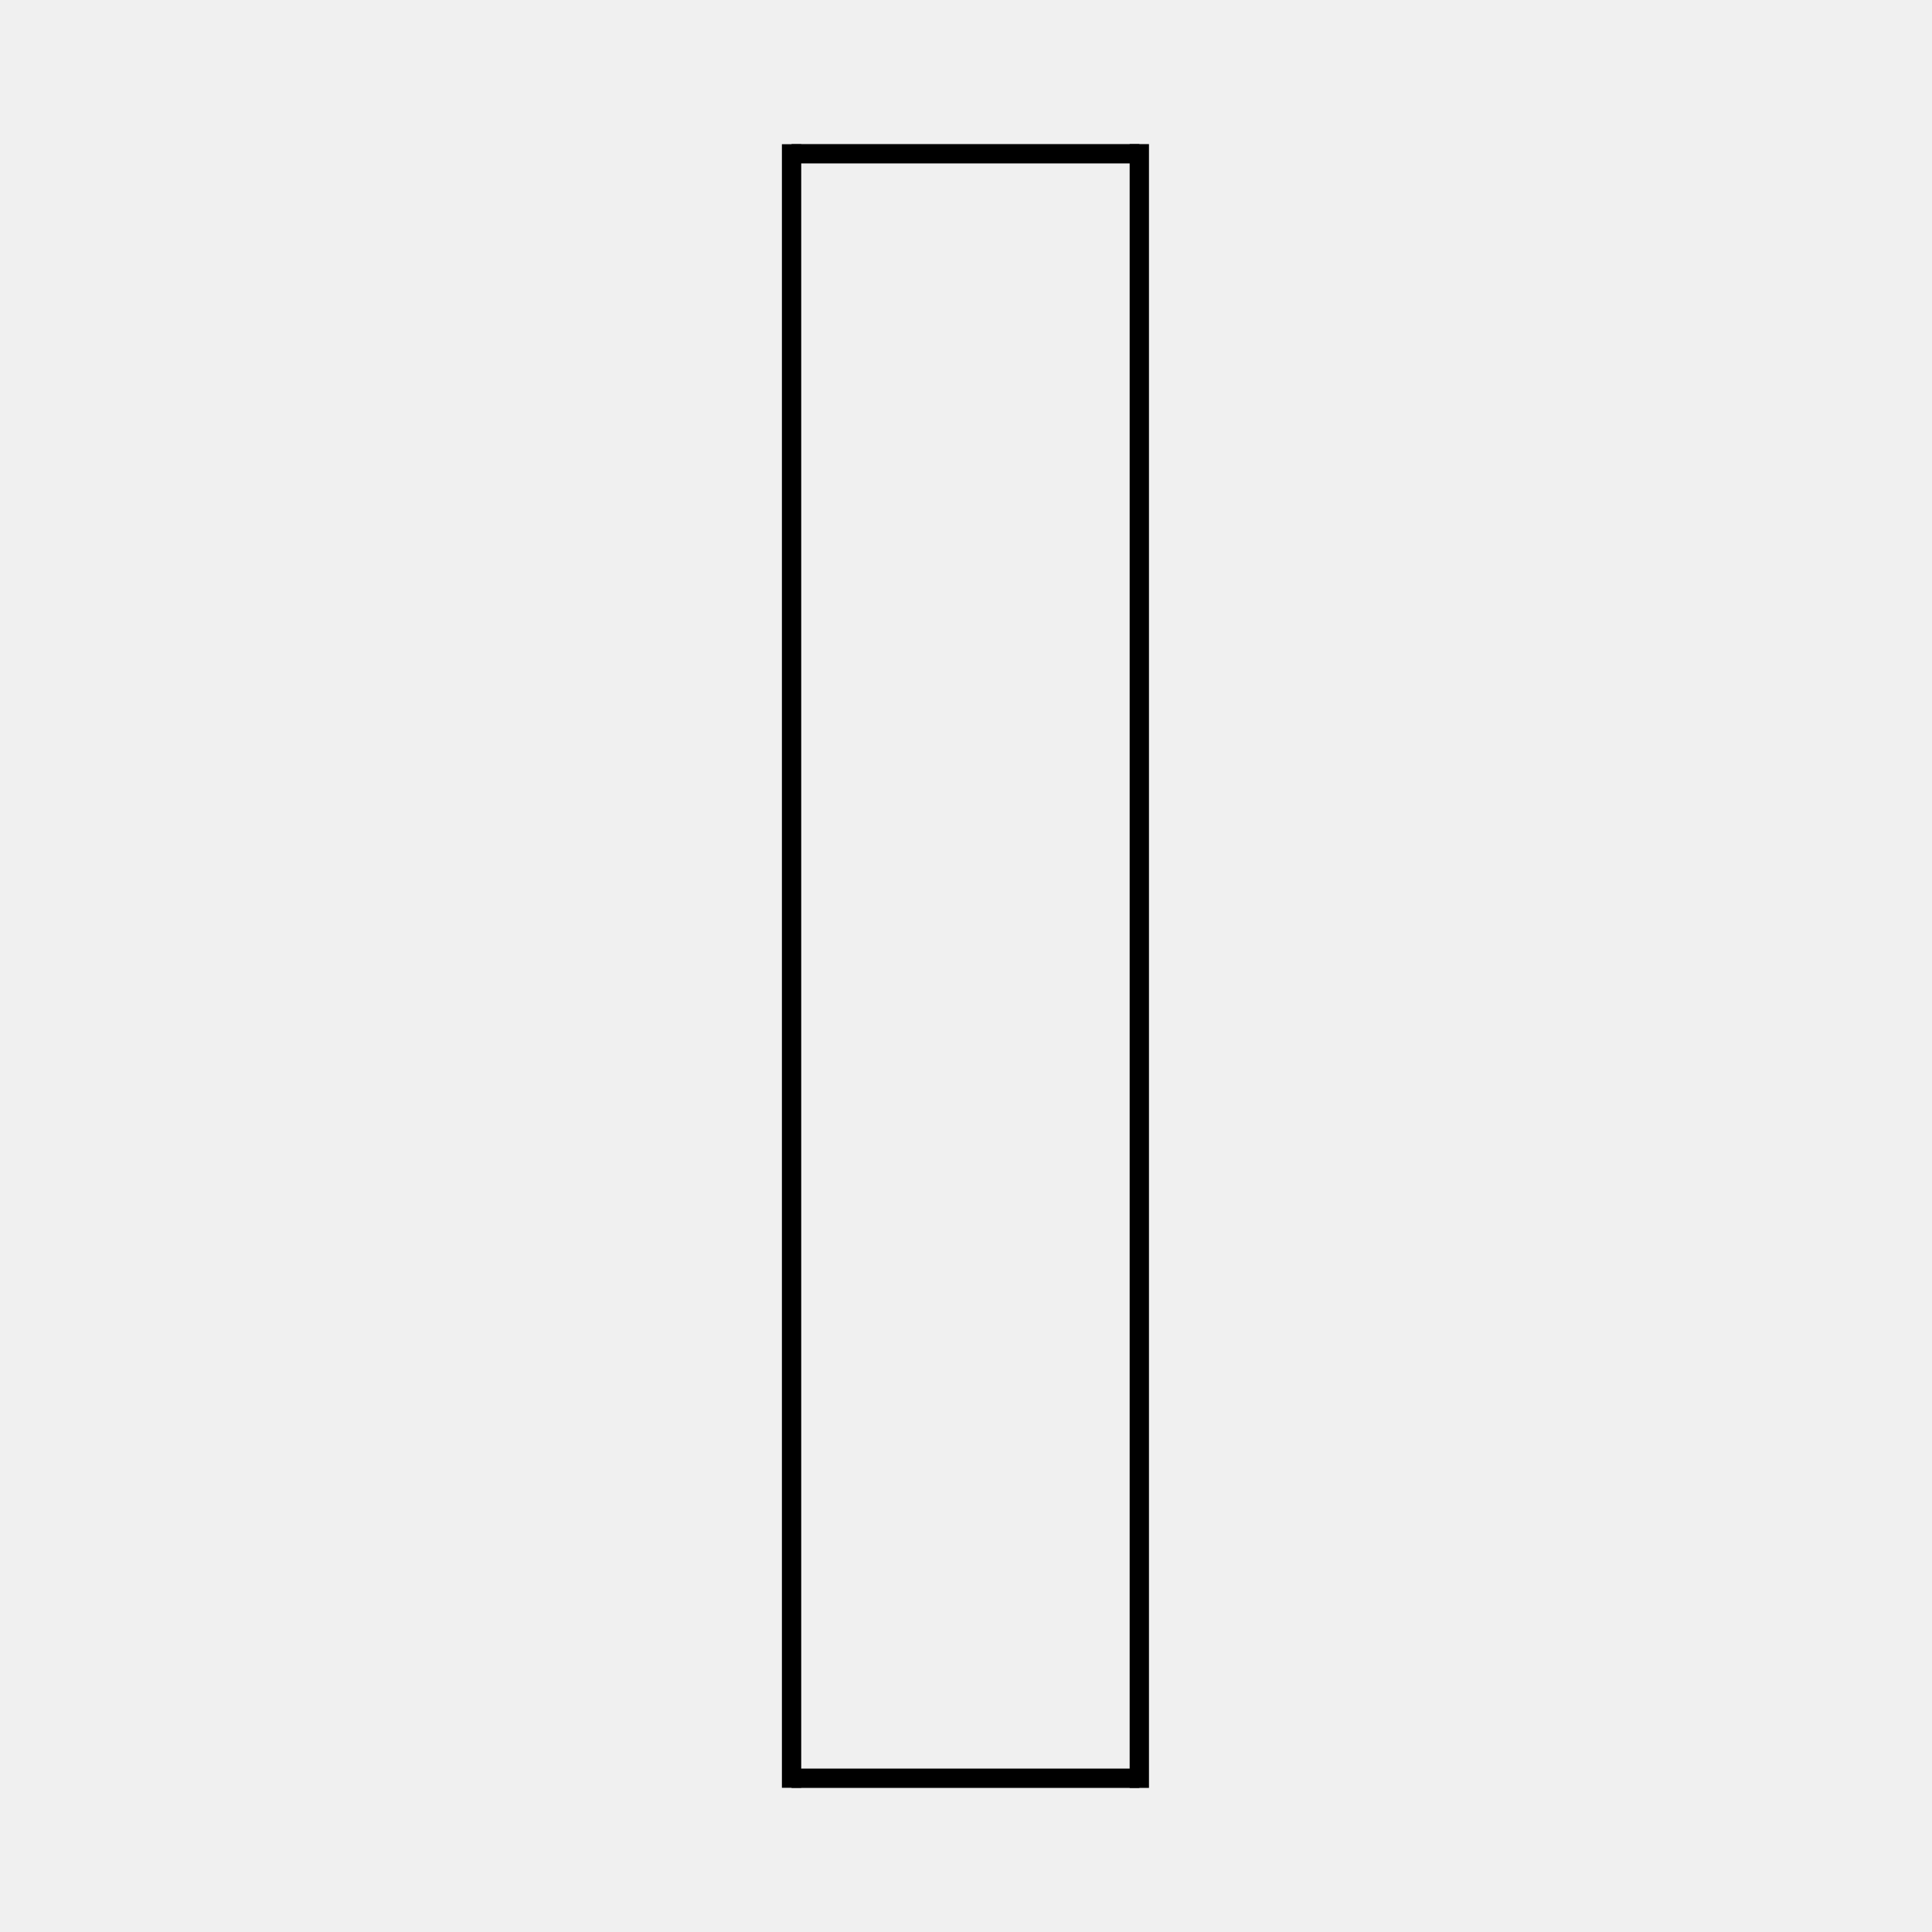
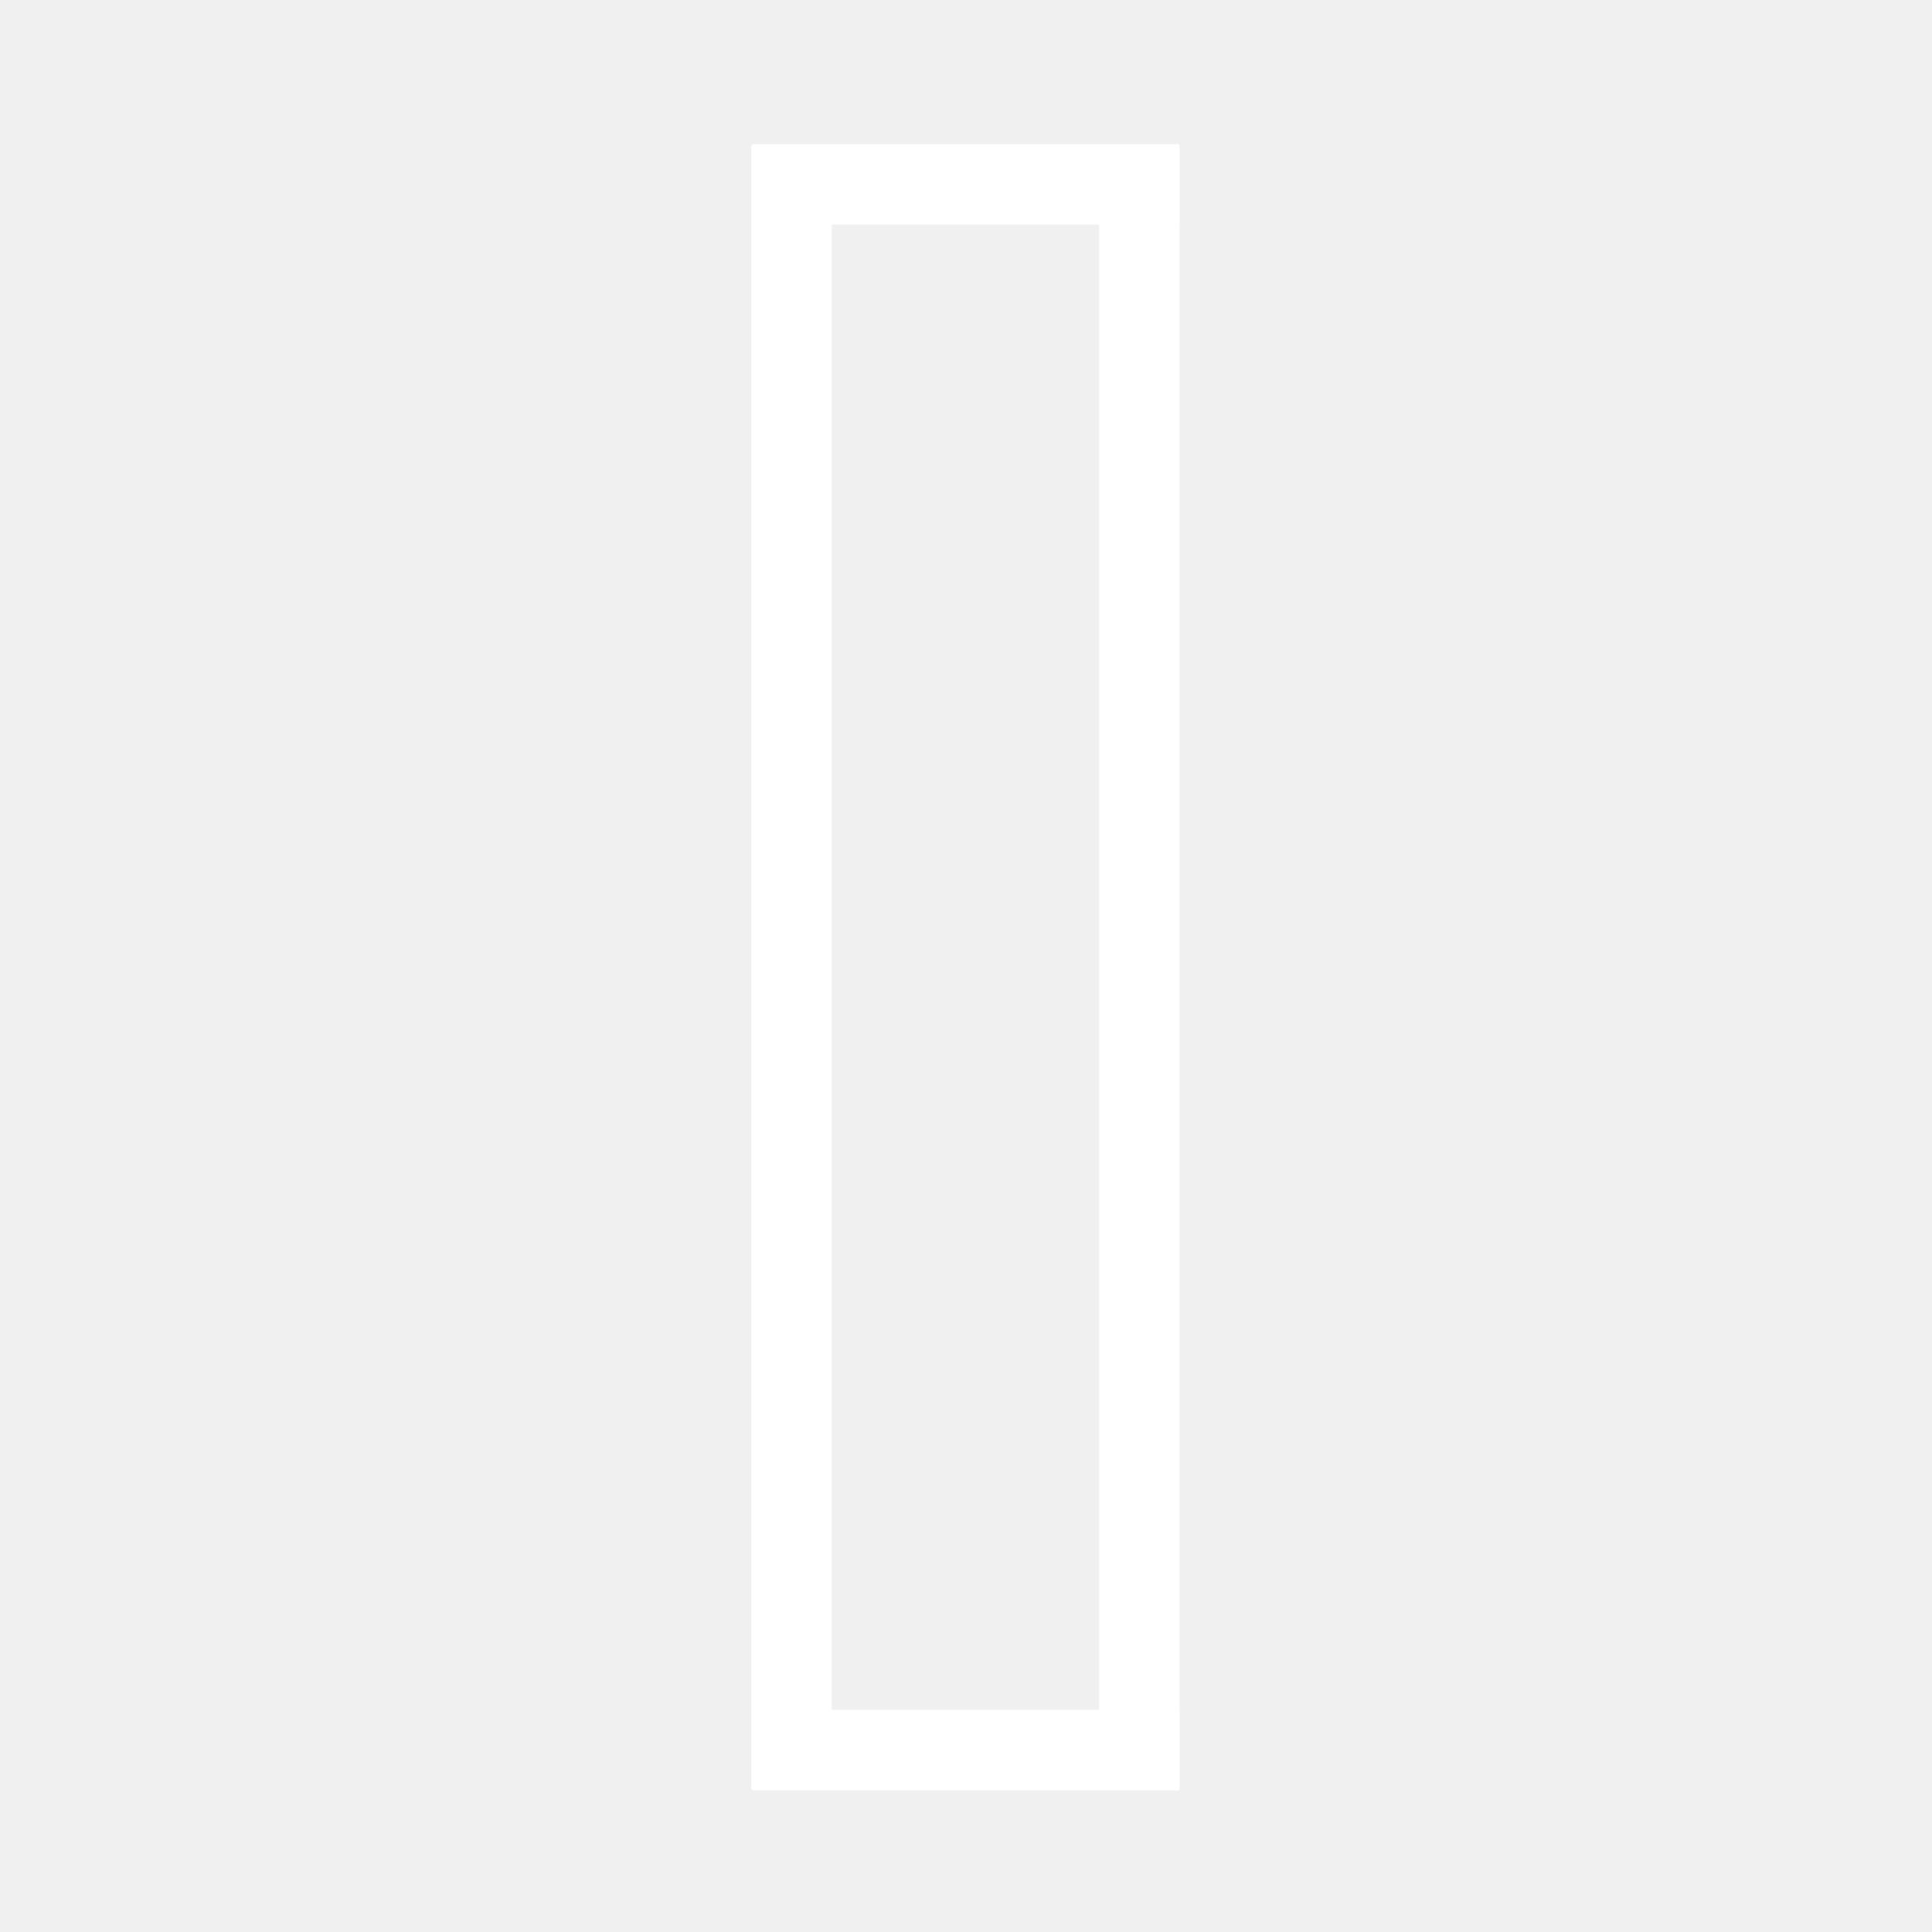
- <svg xmlns="http://www.w3.org/2000/svg" id="eP71WeRcHlh1" viewBox="0 0 24 24" shape-rendering="geometricPrecision" text-rendering="geometricPrecision">
+ <svg xmlns="http://www.w3.org/2000/svg" id="eoGCWBOSJ0l1" viewBox="0 0 24 24" shape-rendering="geometricPrecision" text-rendering="geometricPrecision">
  <path d="M0,0h24v24h-24Z" fill="none" />
-   <line x1="-1.2" y1="0" x2="1.2" y2="0" transform="matrix(0 8.507208-1 0 9.833088 12)" fill="none" stroke="#000" stroke-width="0.24" />
-   <line x1="-1.2" y1="0" x2="19.22" y2="0" transform="matrix(0 1-1 0 14.1529 2.99)" fill="none" stroke="#000" stroke-width="0.24" />
-   <line x1="-2.167" y1="0" x2="2.153" y2="0" transform="translate(12 1.91)" fill="none" stroke="#000" stroke-width="0.24" />
-   <line x1="-2.167" y1="0" x2="2.153" y2="0" transform="translate(12 22.09)" fill="none" stroke="#000" stroke-width="0.24" />
+   <line x1="-1.2" y1="0" x2="1.199" y2="0" transform="matrix(0 8.50721-1 0 9.83309 12.01865)" fill="none" stroke="#fff" />
+   <line x1="-1.2" y1="0" x2="19.21" y2="0" transform="matrix(0 1-1 0 14.1529 3.010005)" fill="none" stroke="#fff" />
+   <line x1="-1.2" y1="0" x2="1.207" y2="0" transform="matrix(2.206294 0 0-1 11.98755 2.29)" fill="none" stroke="#fff" />
+   <line x1="-1.2" y1="0" x2="1.207" y2="0" transform="matrix(2.206294 0 0-1 11.98755 21.74)" fill="none" stroke="#fff" />
</svg>
